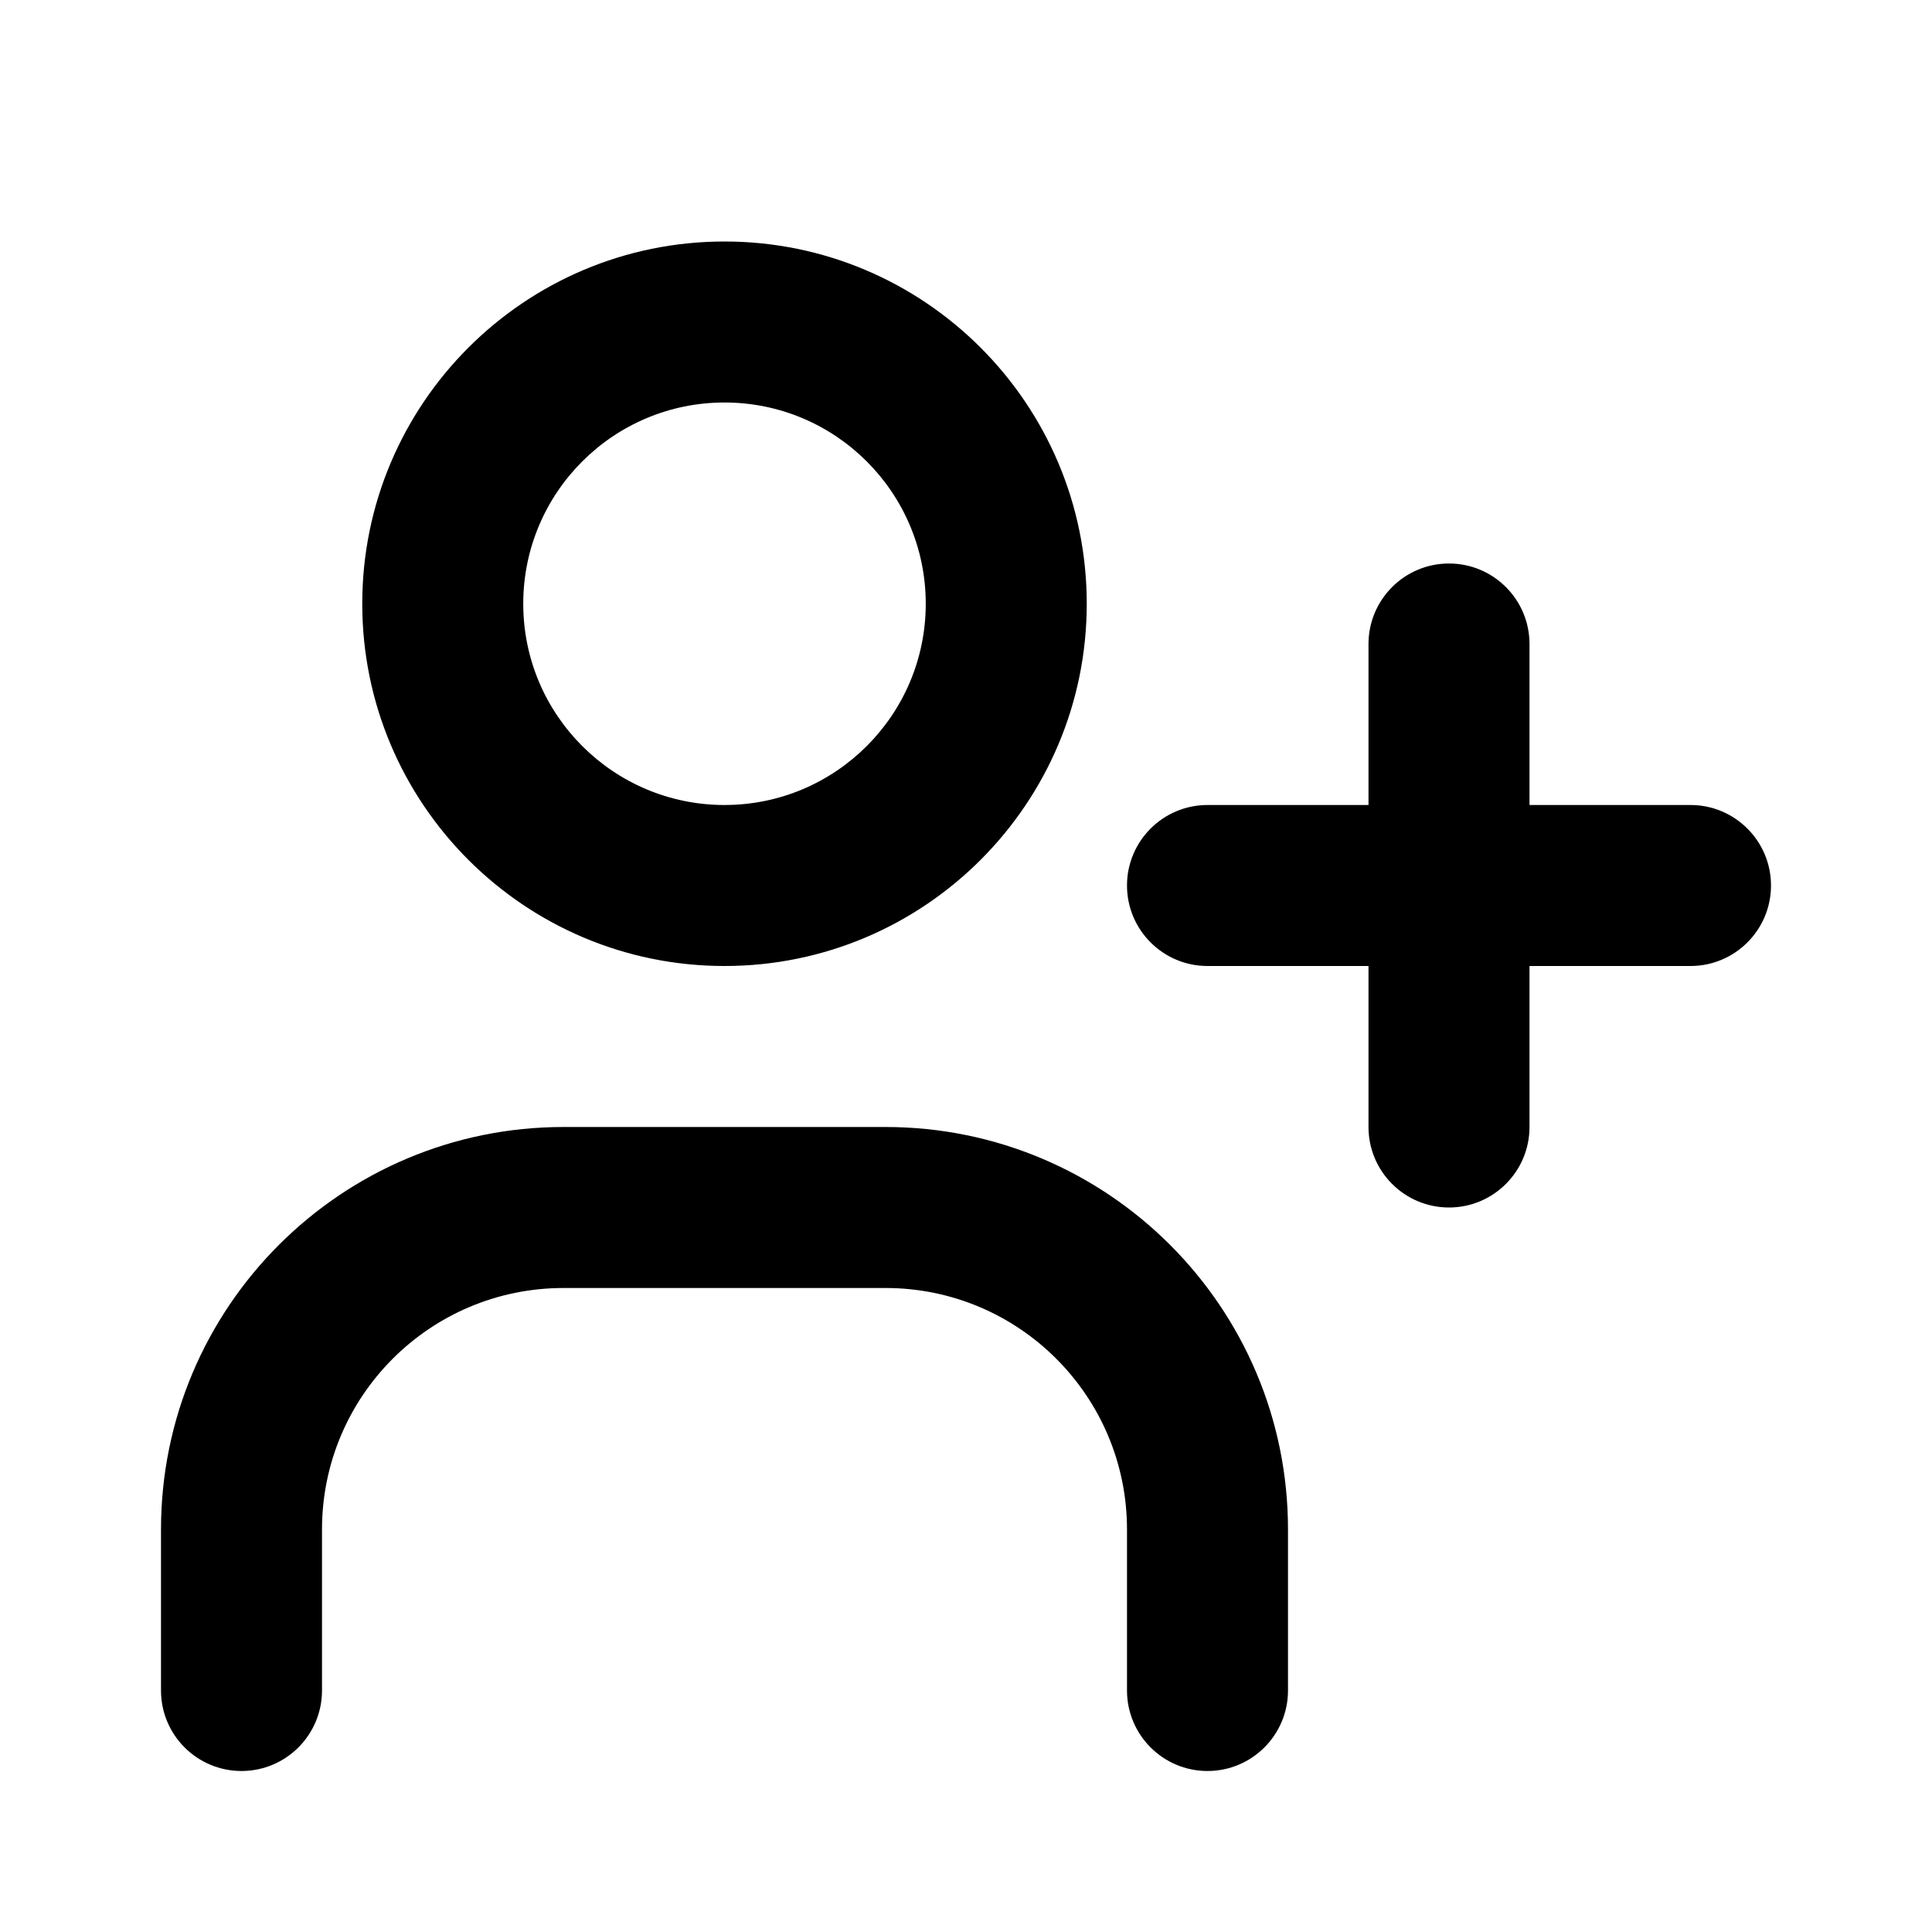
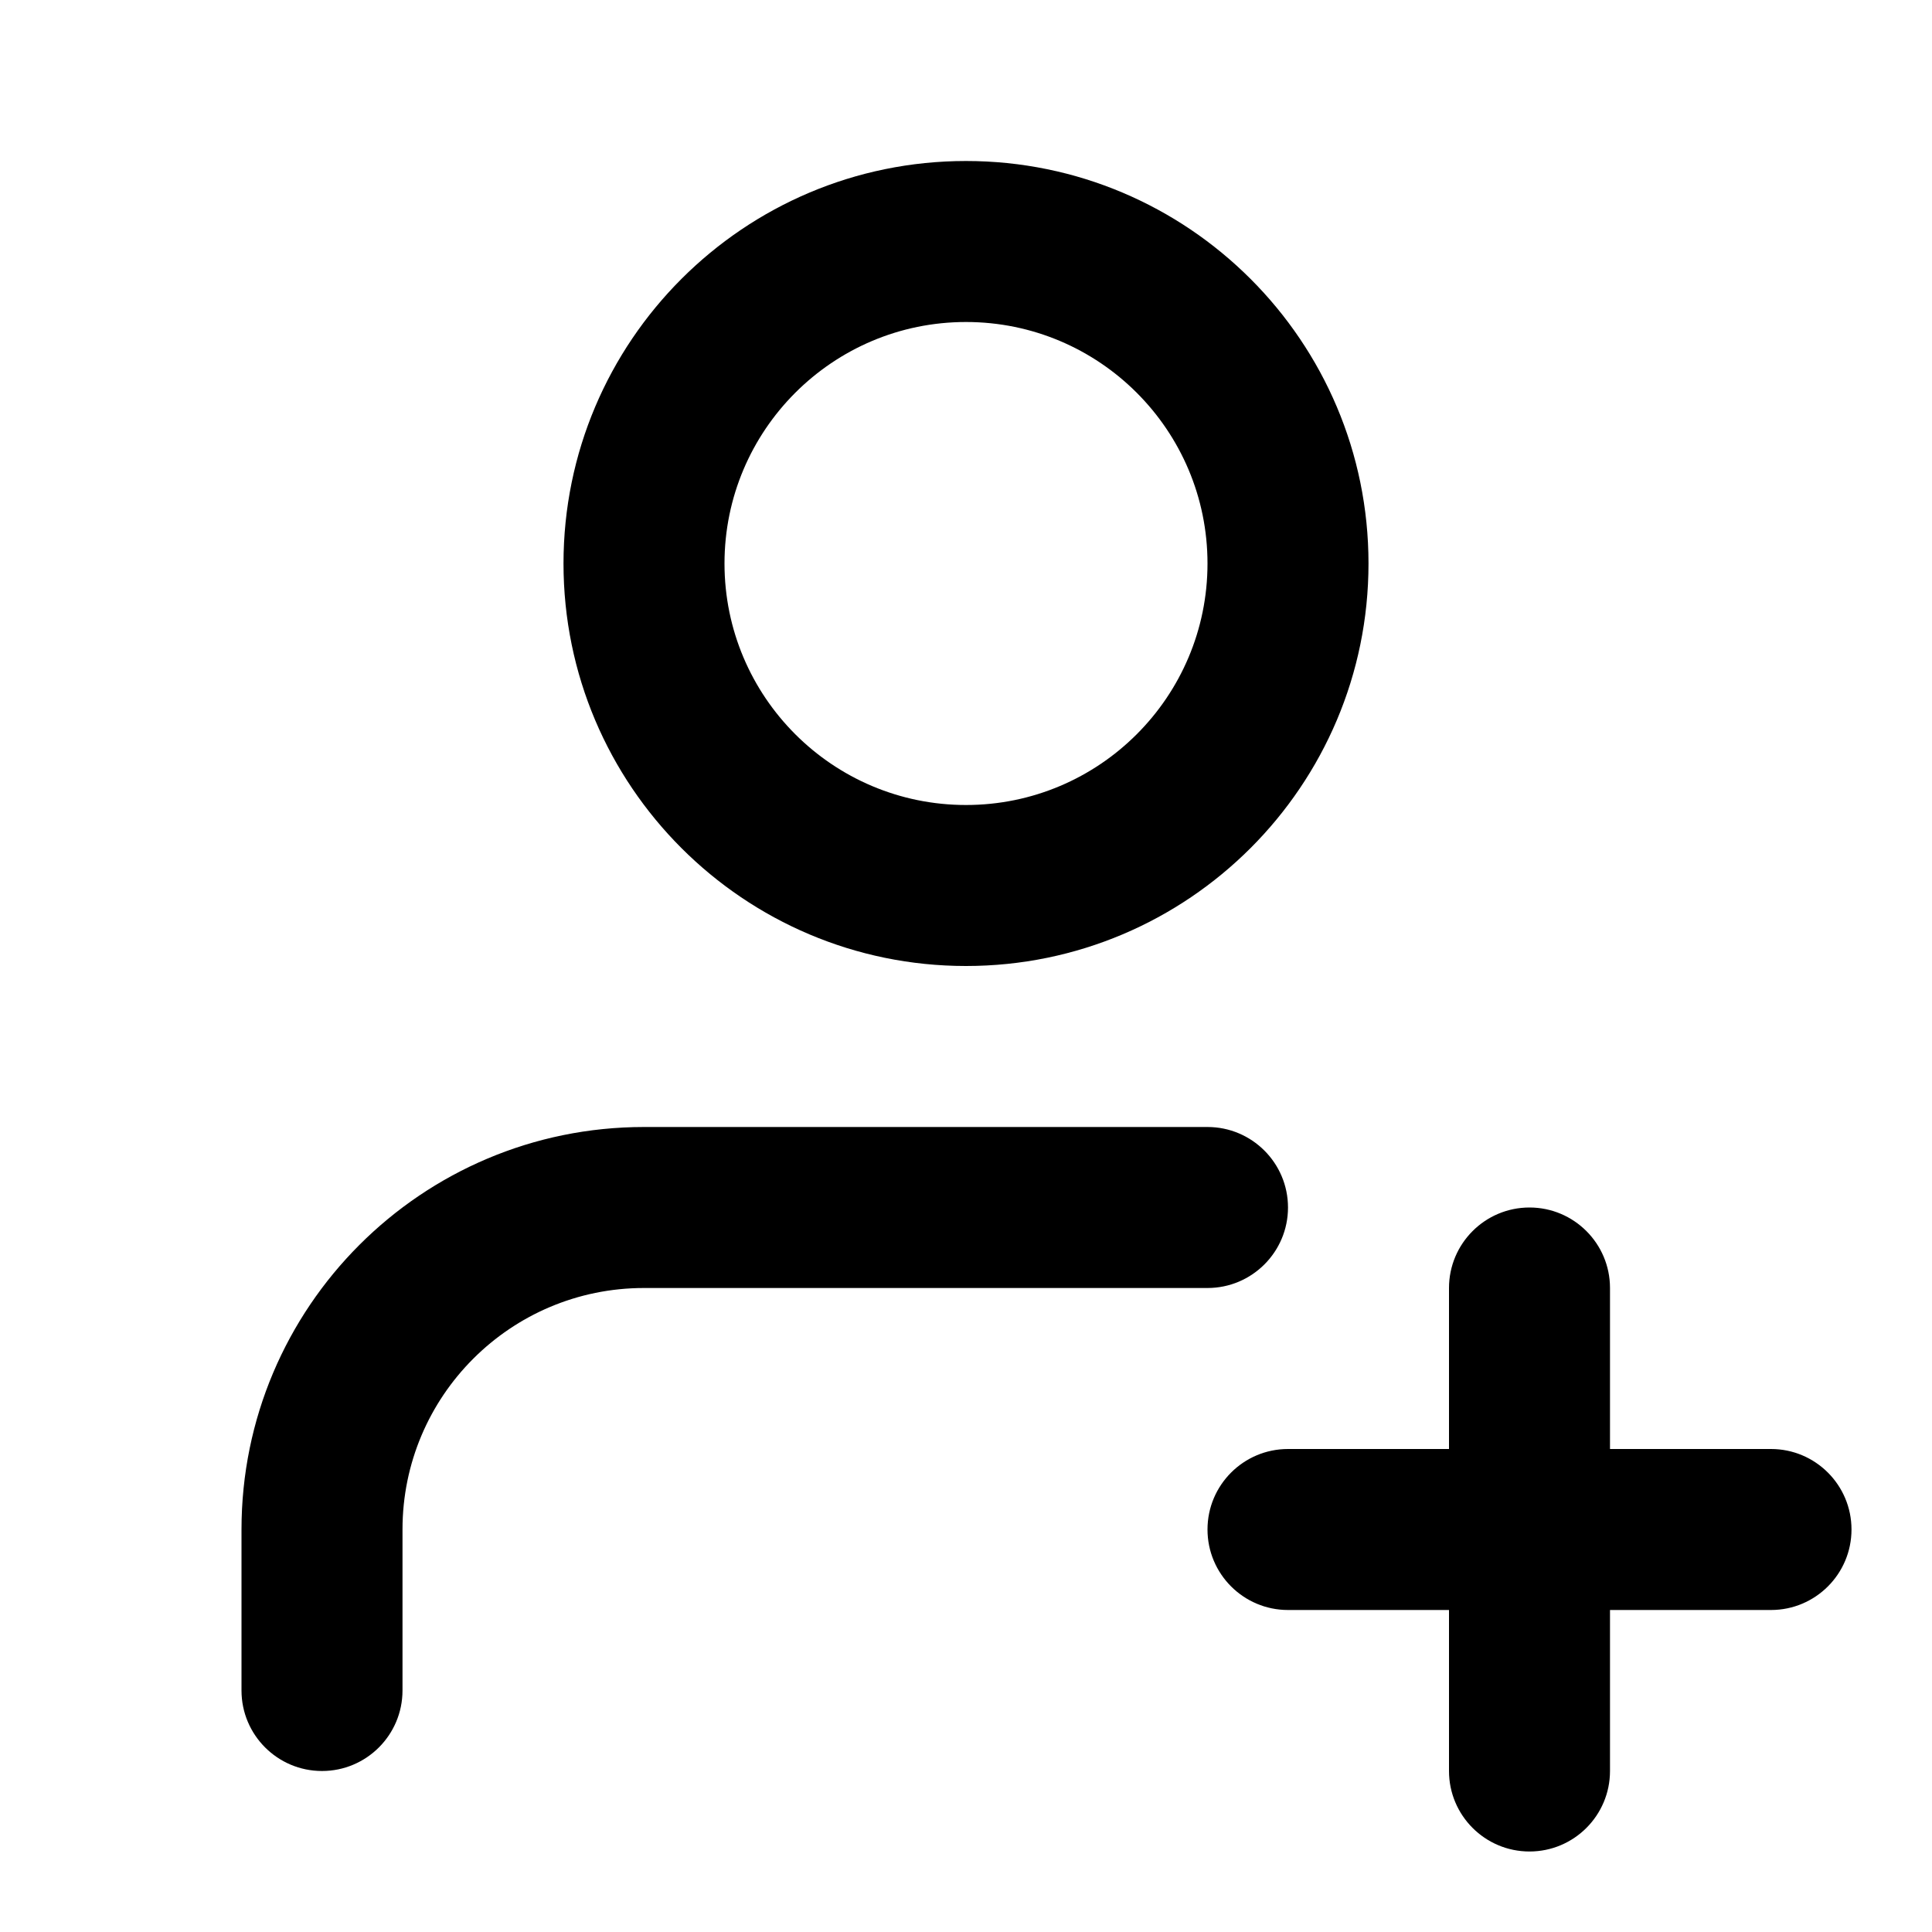
<svg xmlns="http://www.w3.org/2000/svg" width="24" height="24" viewBox="0 0 24 24" fill="none">
-   <path d="M13.5 7.5C13.5 9.984 11.484 12 9 12C6.516 12 4.5 9.984 4.5 7.5C4.5 5.016 6.516 3 9 3C11.484 3 13.5 5.016 13.5 7.5ZM11.5 7.5C11.5 6.12 10.38 5 9 5C7.62 5 6.5 6.12 6.5 7.5C6.5 8.88 7.62 10 9 10C10.38 10 11.5 8.88 11.5 7.5ZM17 14V12H15C14.448 12 14 11.552 14 11C14 10.448 14.448 10 15 10H17V8C17 7.448 17.448 7 18 7C18.552 7 19 7.448 19 8V10H21C21.552 10 22 10.448 22 11C22 11.552 21.552 12 21 12H19V14C19 14.552 18.552 15 18 15C17.448 15 17 14.552 17 14ZM2 21V19C2 16.239 4.239 14 7 14H11C13.761 14 16 16.239 16 19V21C16 21.552 15.552 22 15 22C14.448 22 14 21.552 14 21V19C14 17.343 12.657 16 11 16H7C5.343 16 4 17.343 4 19V21C4 21.552 3.552 22 3 22C2.448 22 2 21.552 2 21Z" fill="black" />
+   <path d="M17 7C17 9.76 14.76 12 12 12C9.24 12 7 9.76 7 7C7 4.24 9.24 2 12 2C14.76 2 17 4.24 17 7ZM15 7C15 5.344 13.656 4 12 4C10.344 4 9 5.344 9 7C9 8.656 10.344 10 12 10C13.656 10 15 8.656 15 7ZM3 21V19C3 16.239 5.239 14 8 14H15C15.552 14 16 14.448 16 15C16 15.552 15.552 16 15 16H8C6.343 16 5 17.343 5 19V21C5 21.552 4.552 22 4 22C3.448 22 3 21.552 3 21ZM18 18V16C18 15.448 18.448 15 19 15C19.552 15 20 15.448 20 16V18H22C22.552 18 23 18.448 23 19C23 19.552 22.552 20 22 20H20V22C20 22.552 19.552 23 19 23C18.448 23 18 22.552 18 22V20H16C15.448 20 15 19.552 15 19C15 18.448 15.448 18 16 18Z" fill="black" />
</svg>
